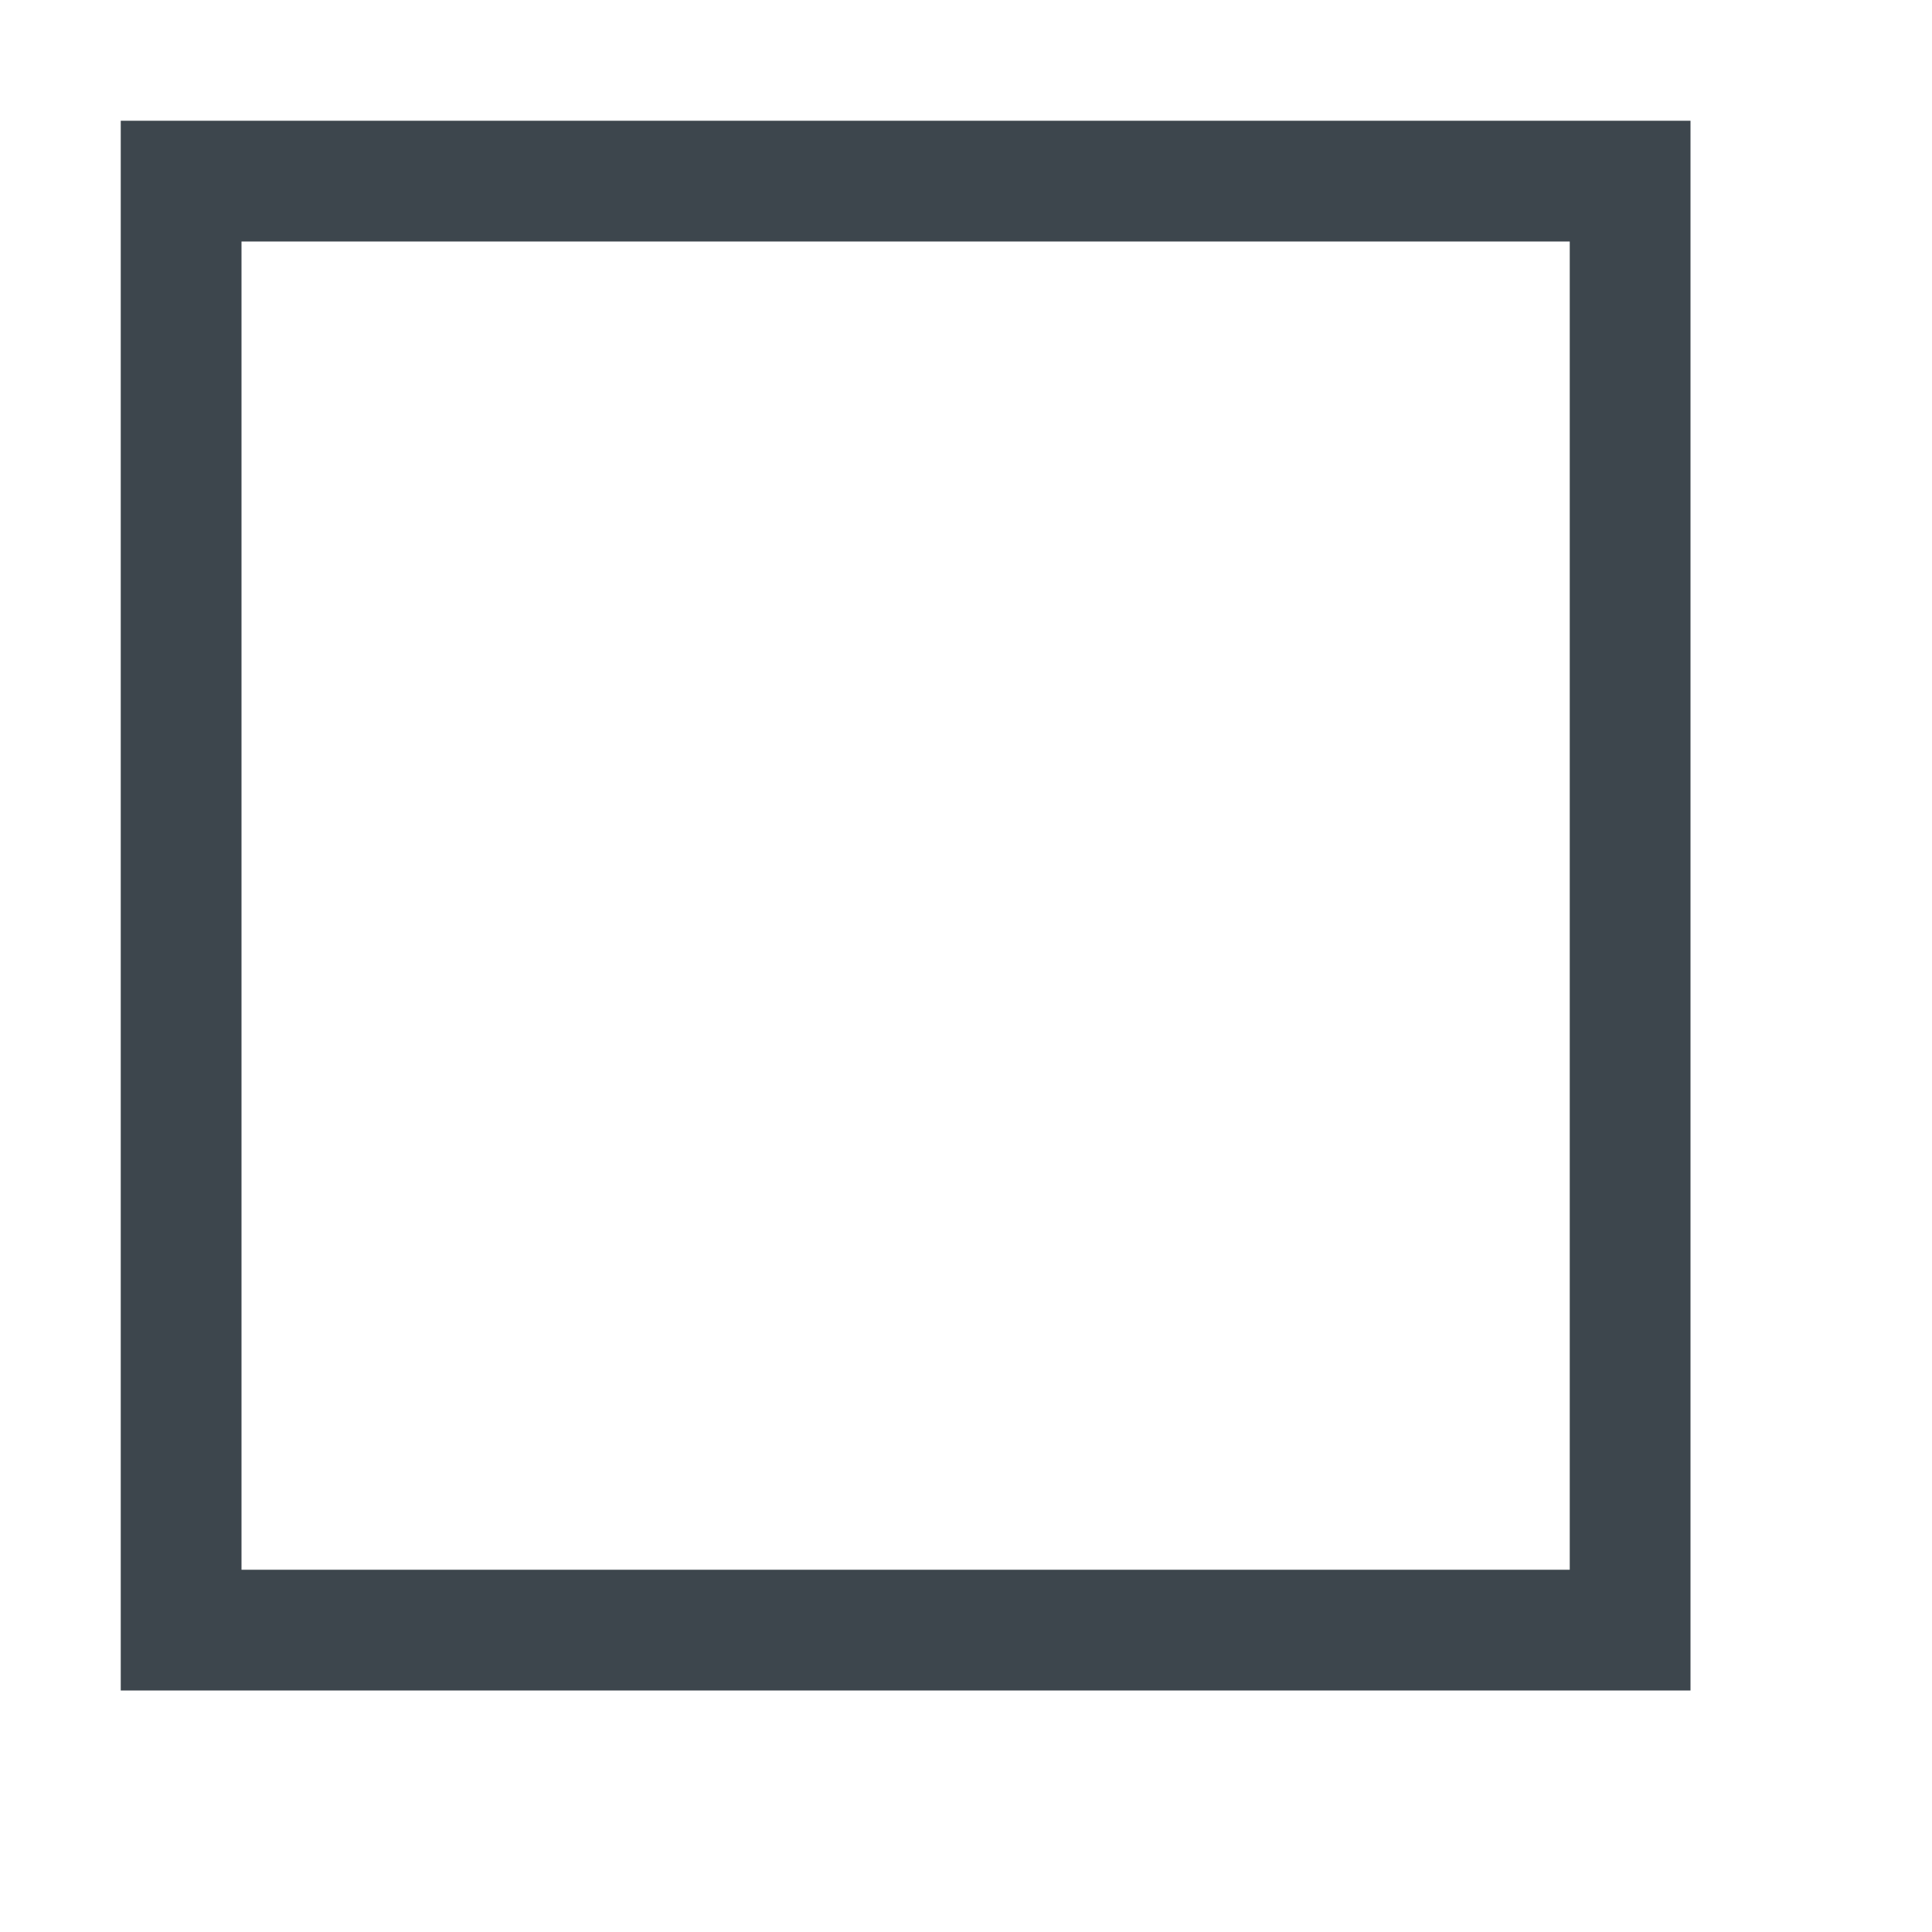
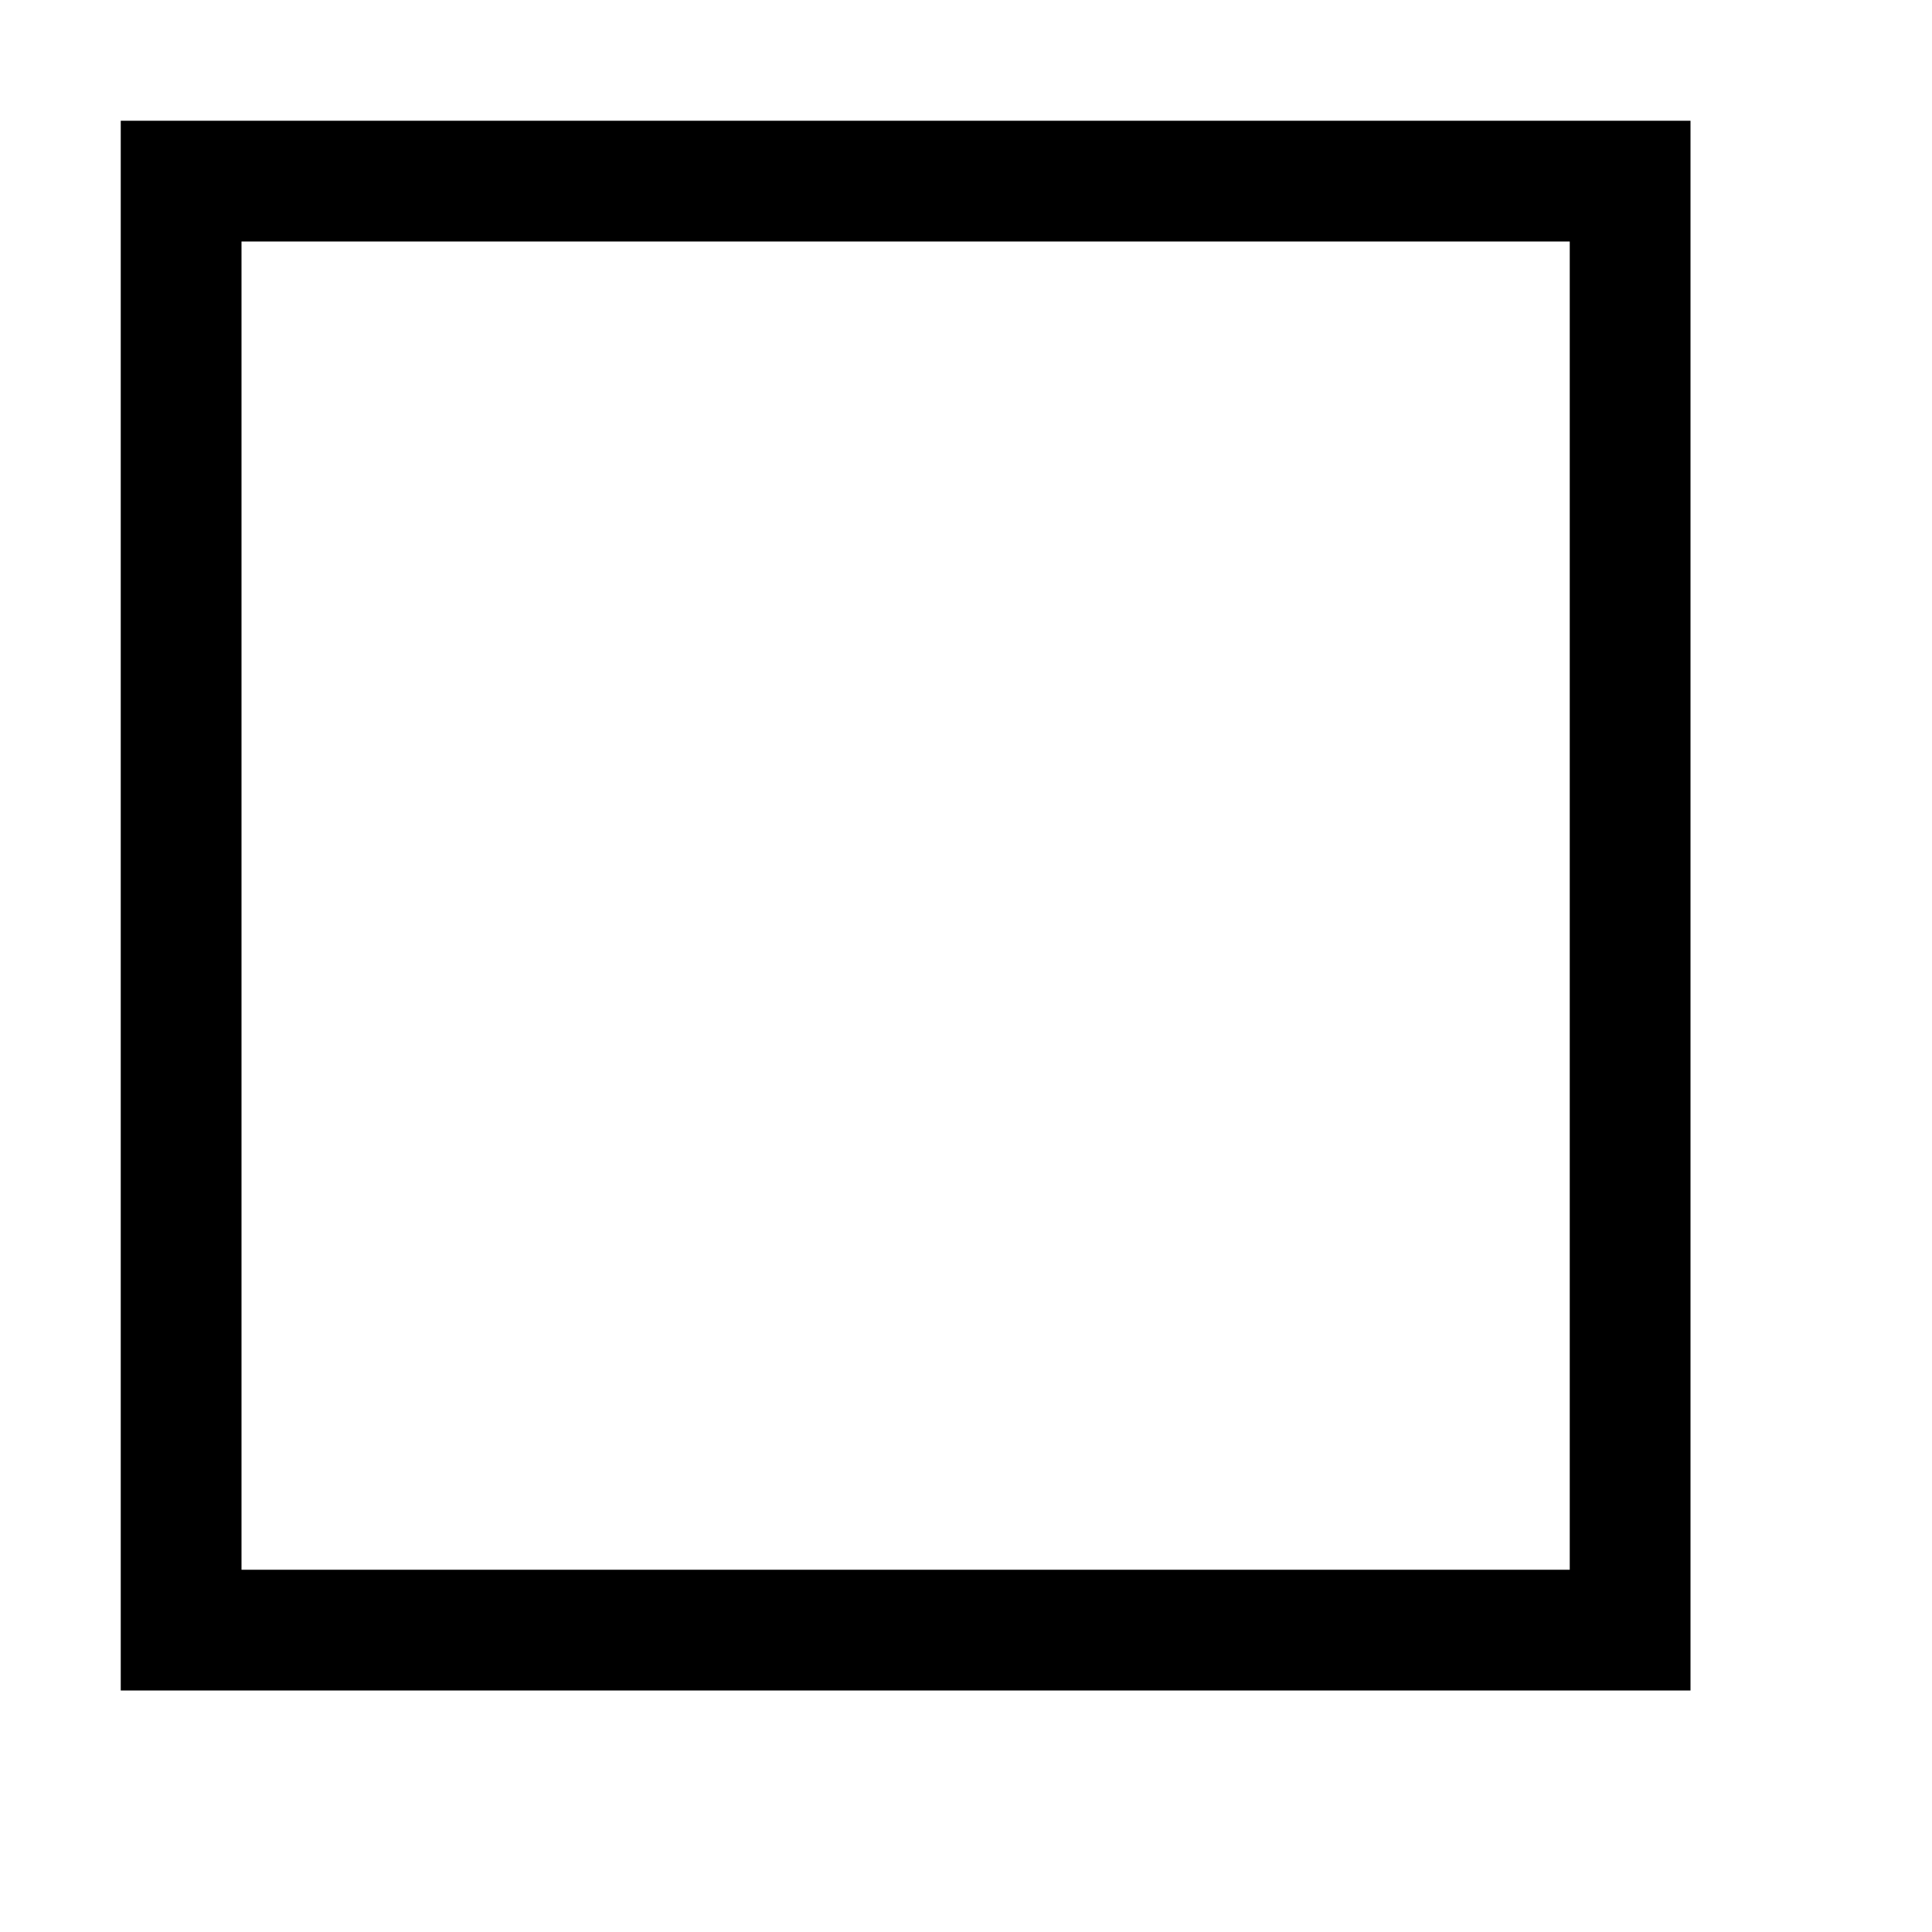
<svg xmlns="http://www.w3.org/2000/svg" version="1.1" id="artwork" x="0px" y="0px" width="16px" height="16px" viewBox="0 0 16 16" enable-background="new 0 0 16 16" xml:space="preserve">
-   <path fill="#3D464D" d="M13,13H2V2h11V13z M14,1H1v13h13V1z" />
+   <path d="M13,13H2V2h11V13z M14,1H1v13h13V1z" />
</svg>
